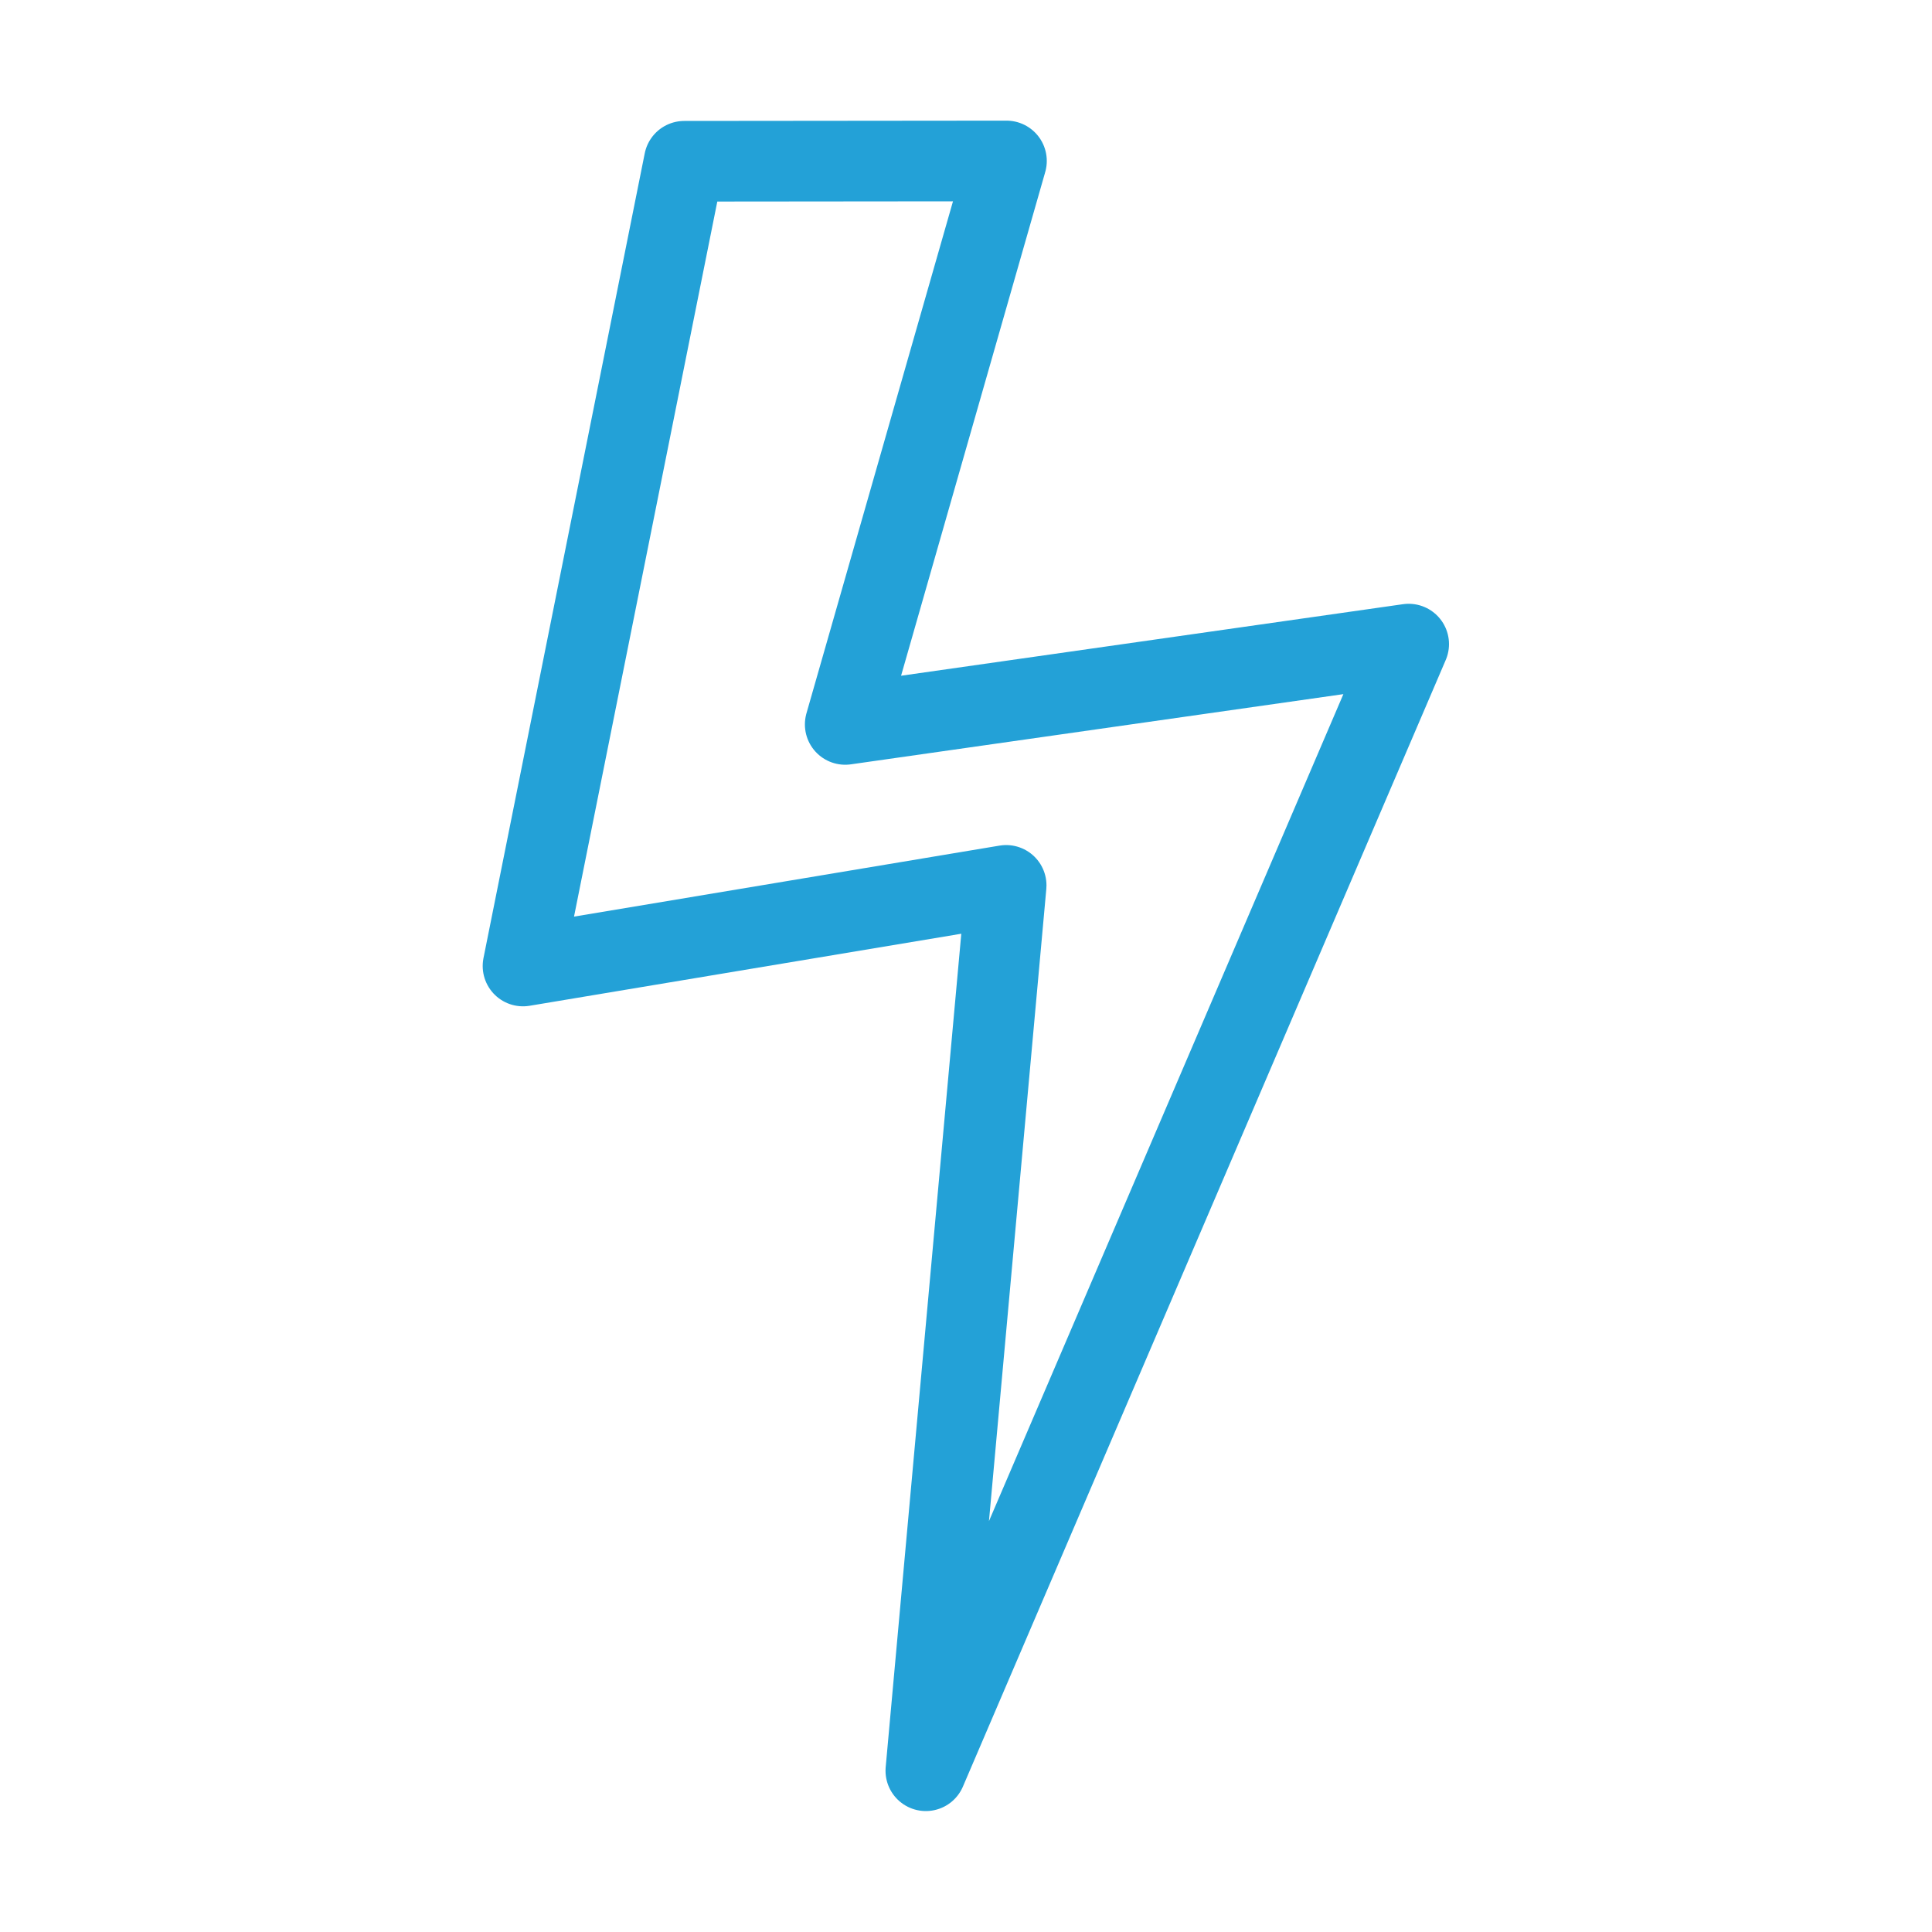
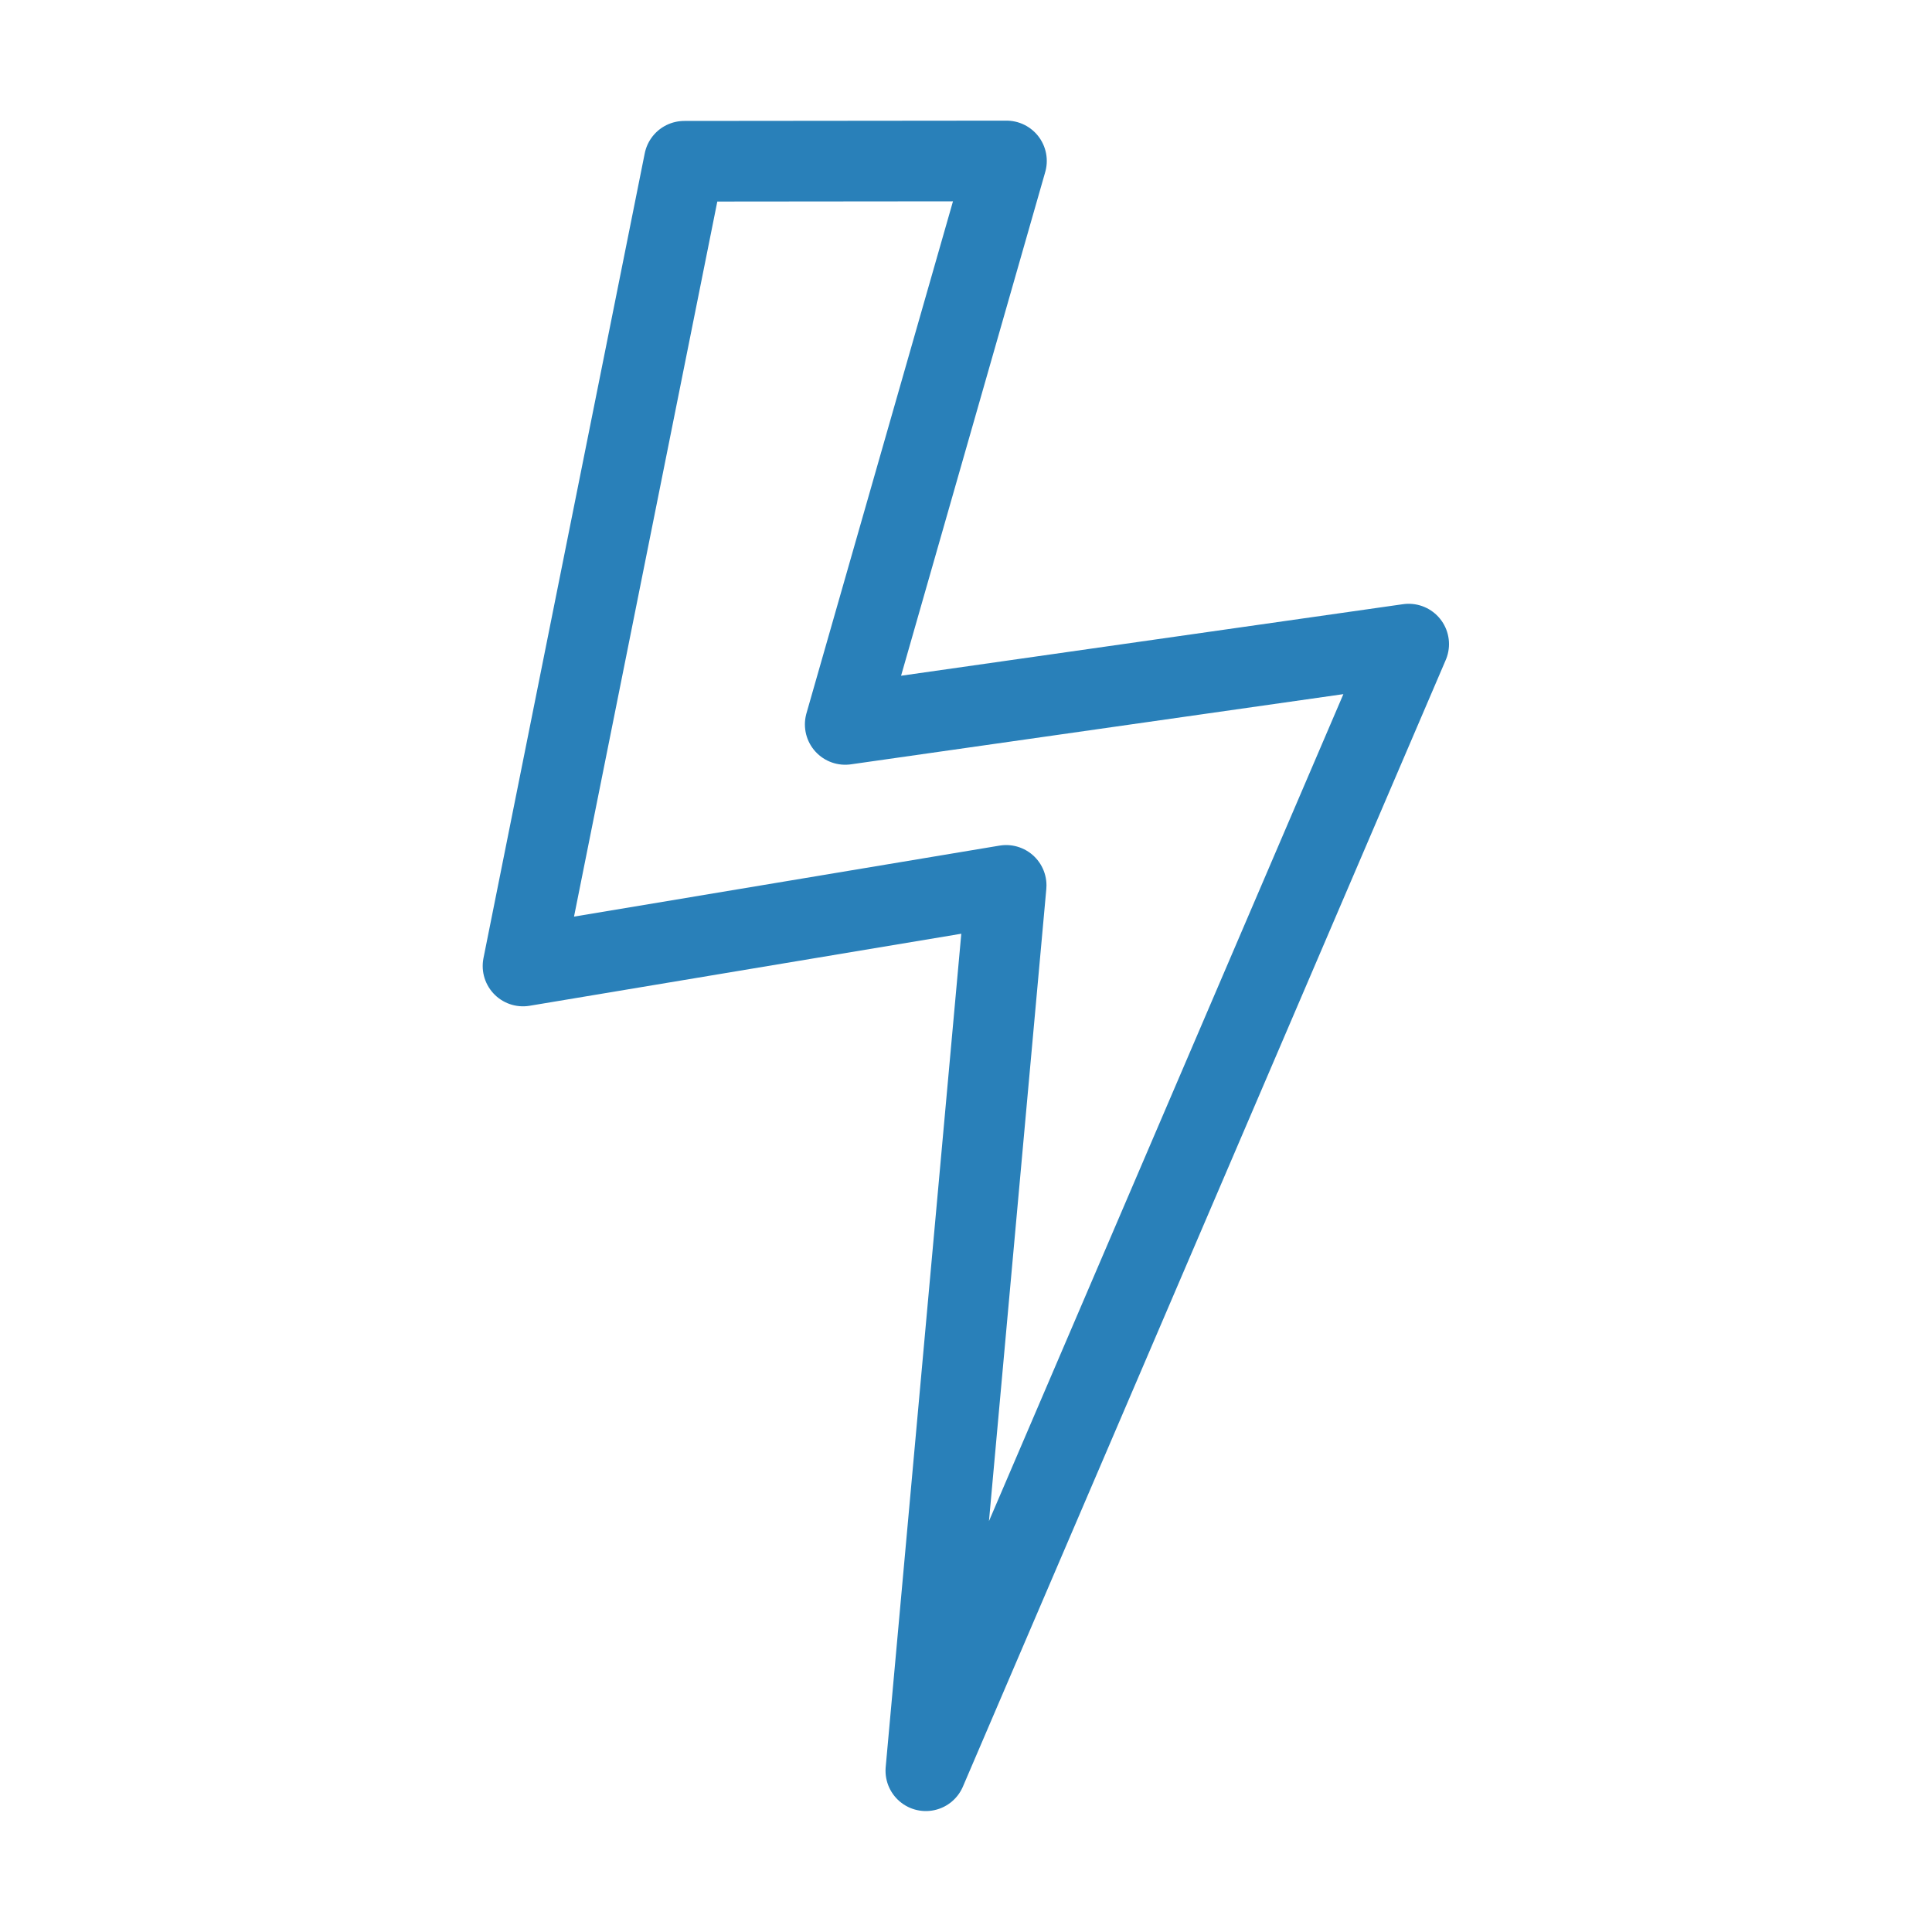
<svg xmlns="http://www.w3.org/2000/svg" width="24" height="24" viewBox="0 0 6.35 6.35">
-   <path d="m2.249 291.18-.53 2.645 1.588-.265-.264 2.91 1.587-3.703-1.852.264.53-1.852z" style="fill:none;stroke:#23a1d7;stroke-width:.265;stroke-linecap:round;stroke-linejoin:round;stroke-miterlimit:4;stroke-dasharray:none;stroke-opacity:1" transform="translate(0 -290.65)" />
+   <path d="m2.249 291.18-.53 2.645 1.588-.265-.264 2.91 1.587-3.703-1.852.264.53-1.852z" style="fill:none;stroke:#2980b9;stroke-width:.265;stroke-linecap:round;stroke-linejoin:round;stroke-miterlimit:4;stroke-dasharray:none;stroke-opacity:1" transform="translate(0 -290.65)" />
</svg>
